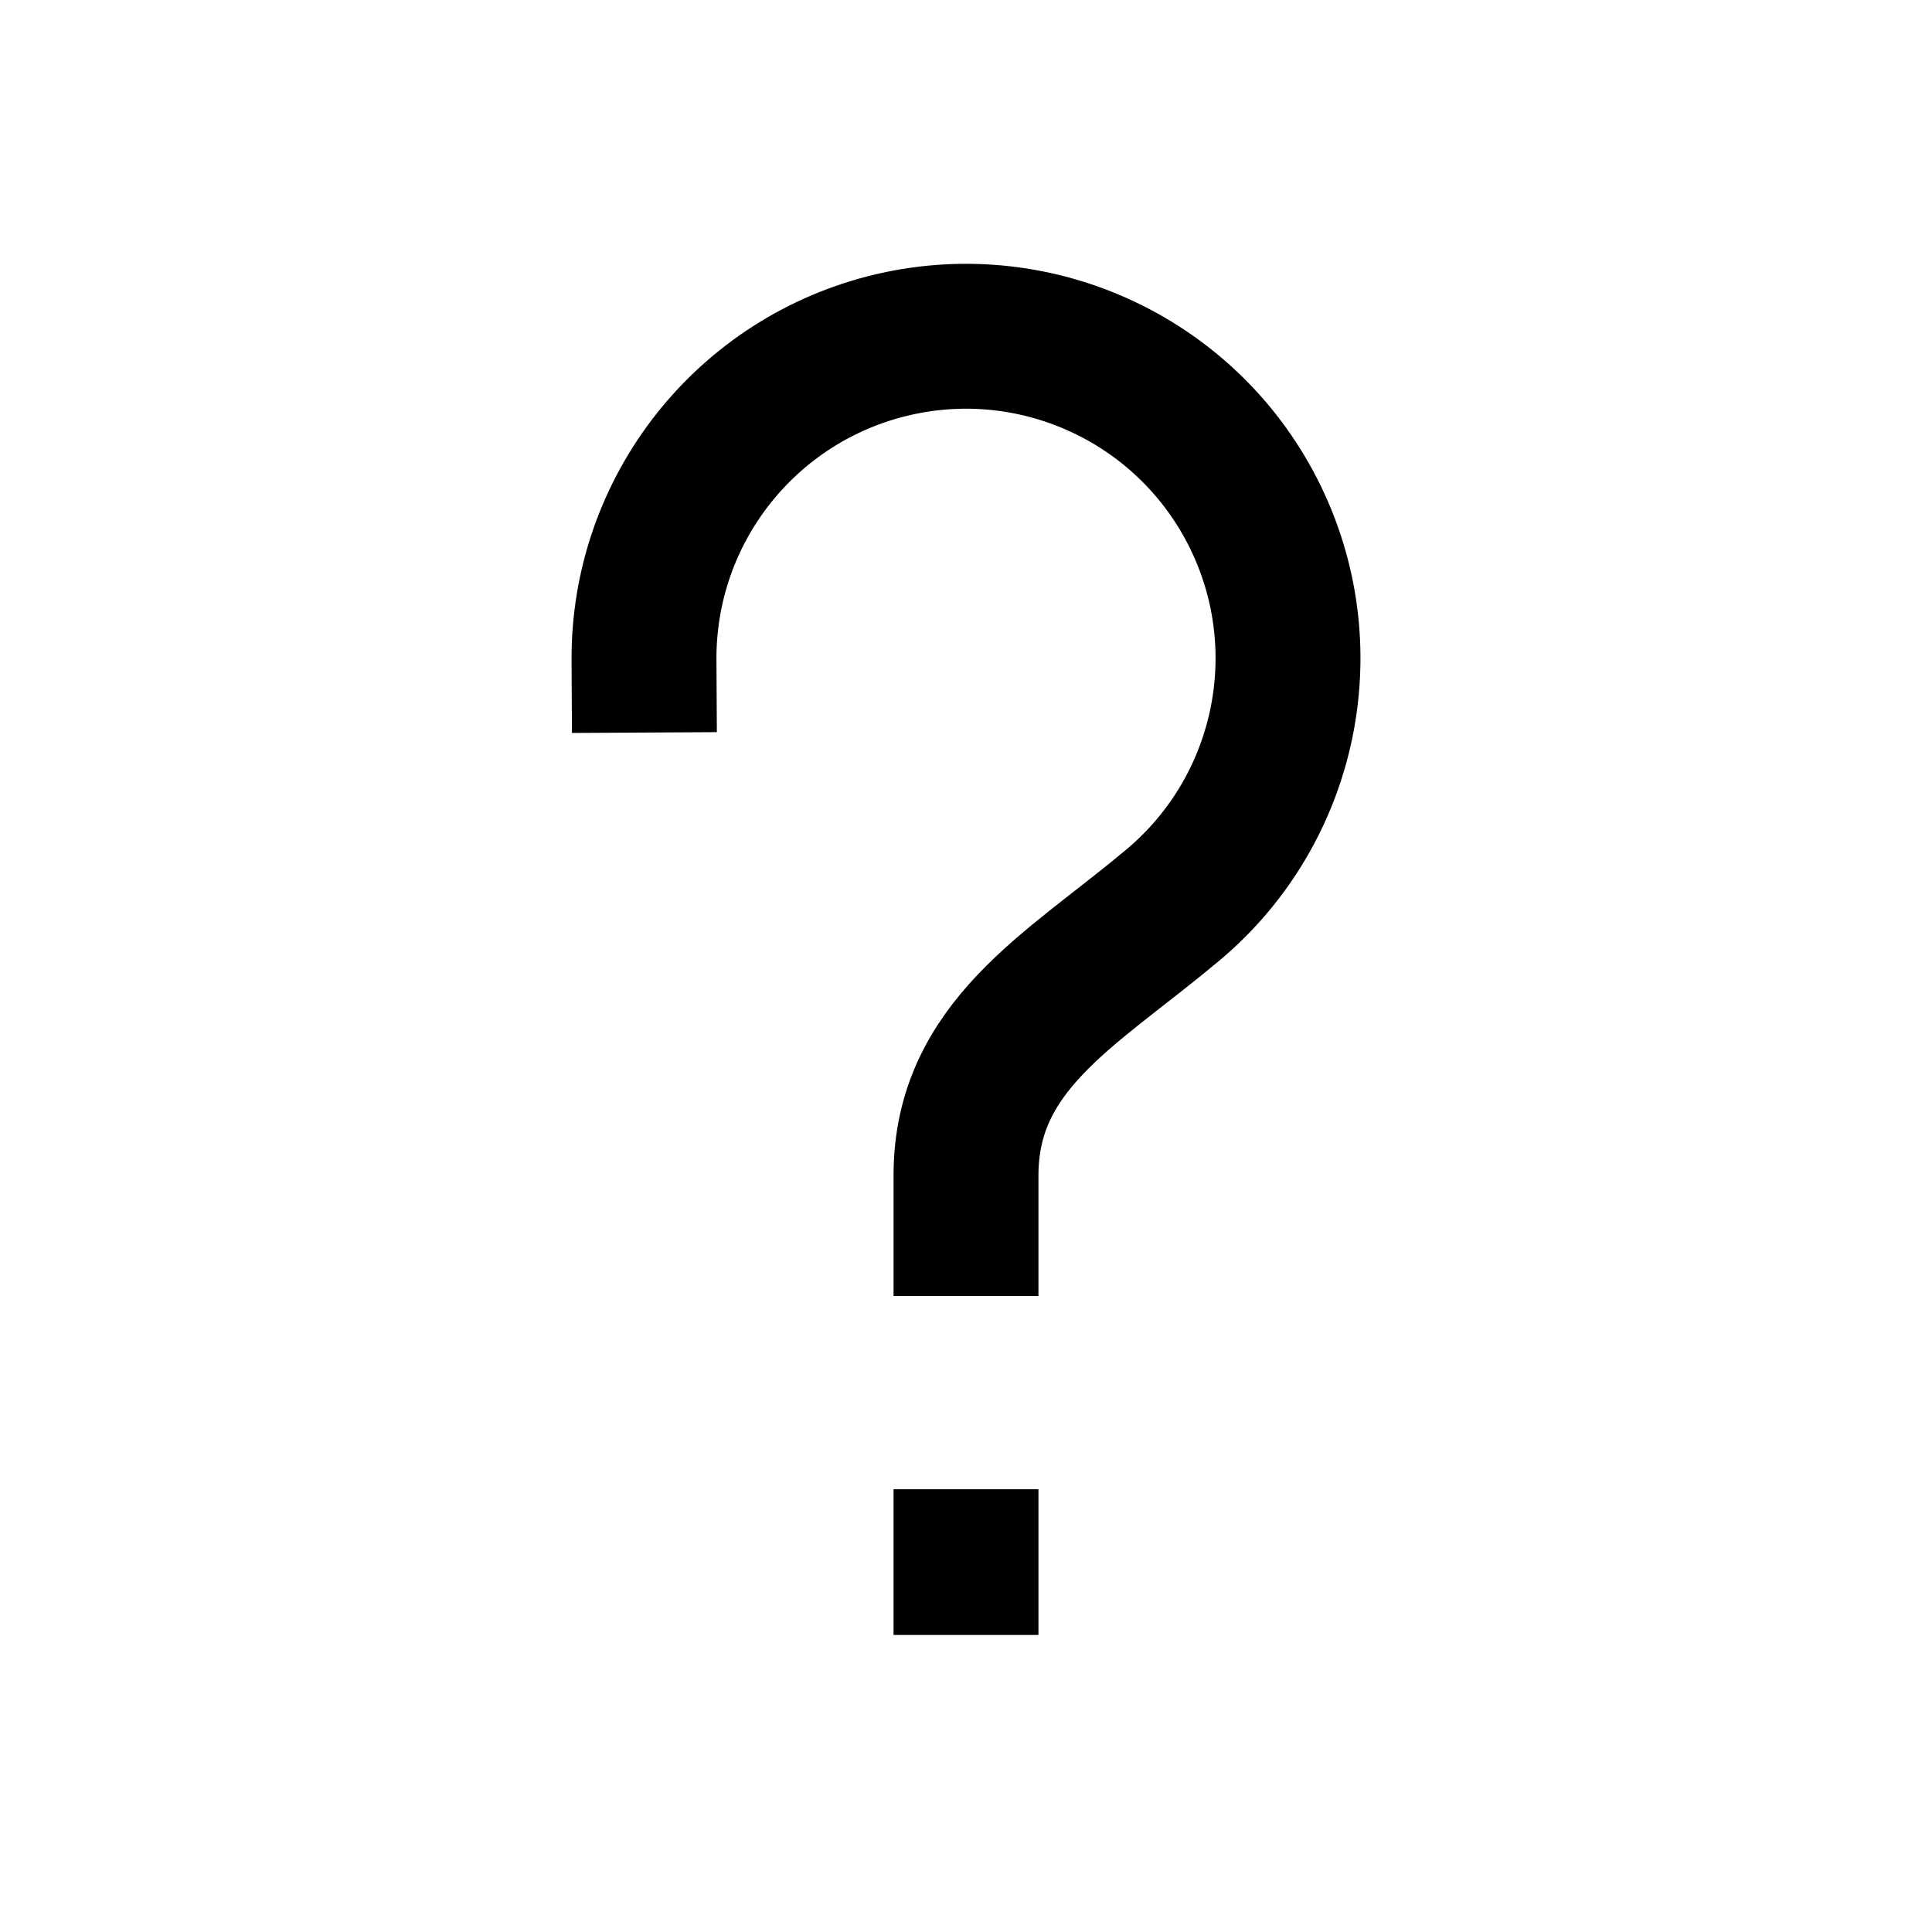
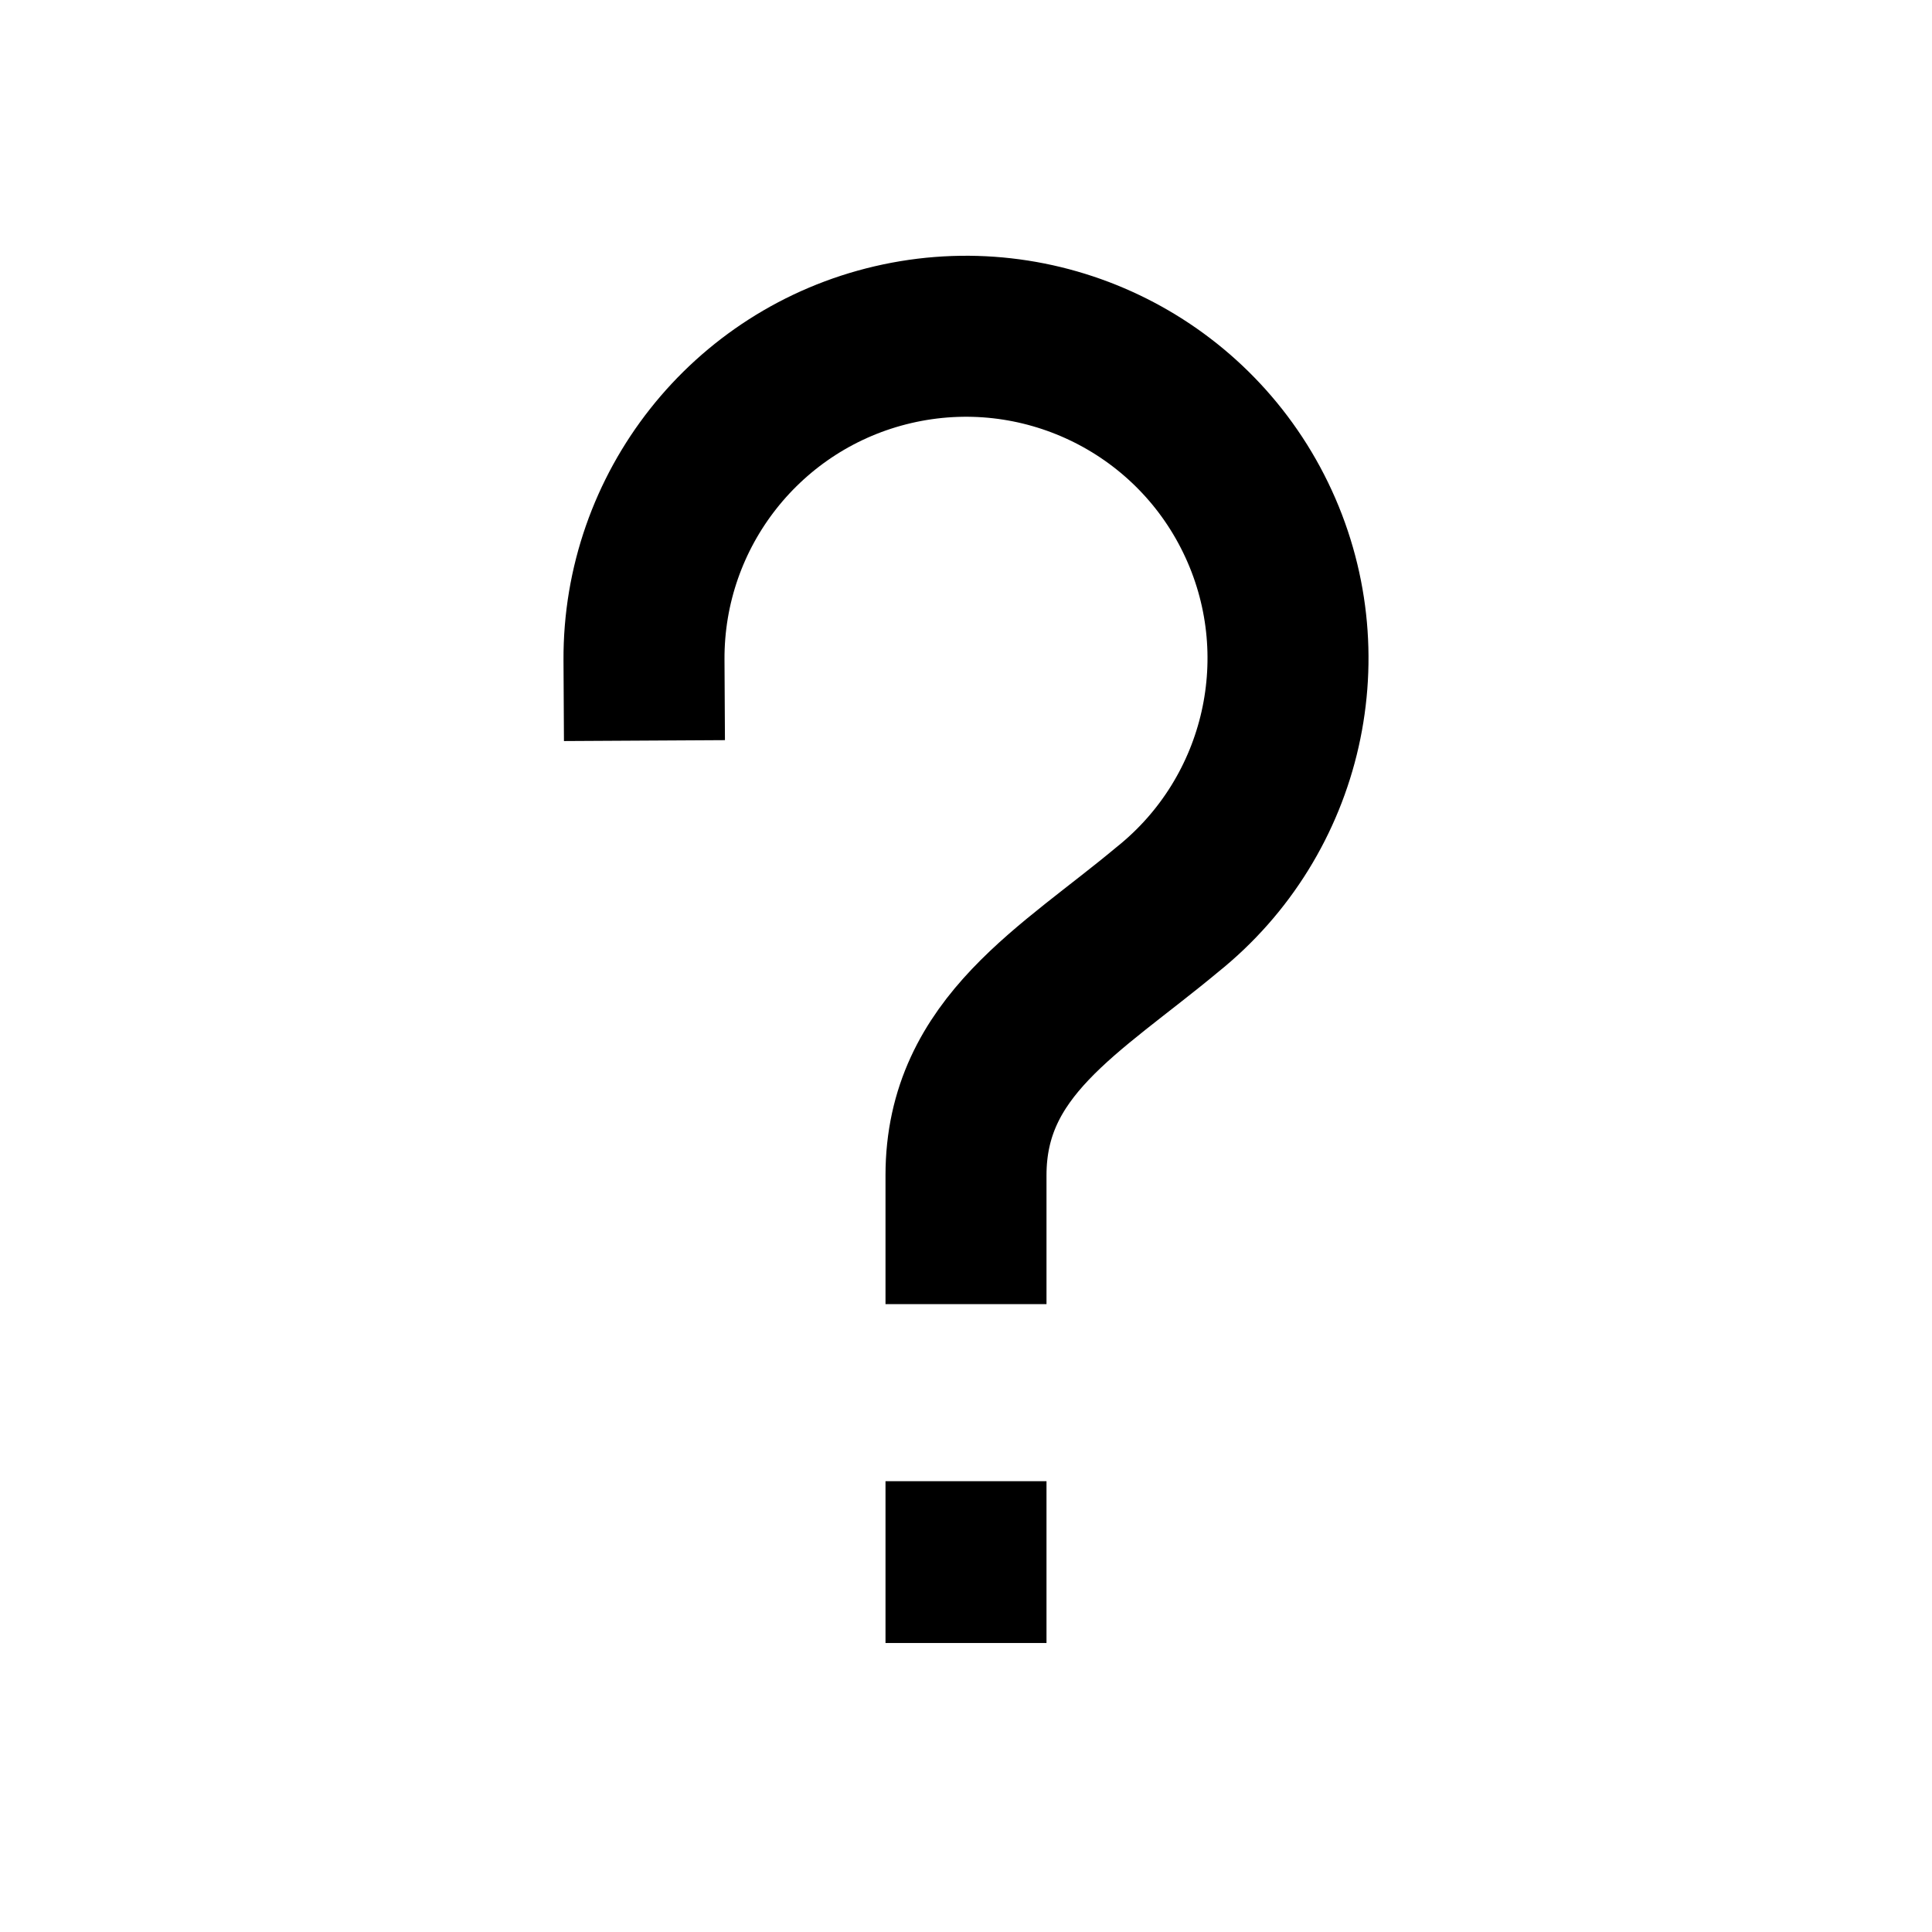
- <svg xmlns="http://www.w3.org/2000/svg" viewBox="0 0 24 24" width="28" height="28" fill="none" stroke="currentColor" stroke-width="1.8" stroke-linecap="square" stroke-linejoin="miter">
+ <svg xmlns="http://www.w3.org/2000/svg" viewBox="0 0 24 24" width="28" height="28" fill="none" stroke="currentColor" stroke-width="2" stroke-linecap="square" stroke-linejoin="miter">
  <path d="M8 8.2a4 4 0 1 1 6.5 3.1c-1.2 1-2.5 1.7-2.5 3.3v0.6" />
  <path d="M12 19.4v0.01" />
</svg>
